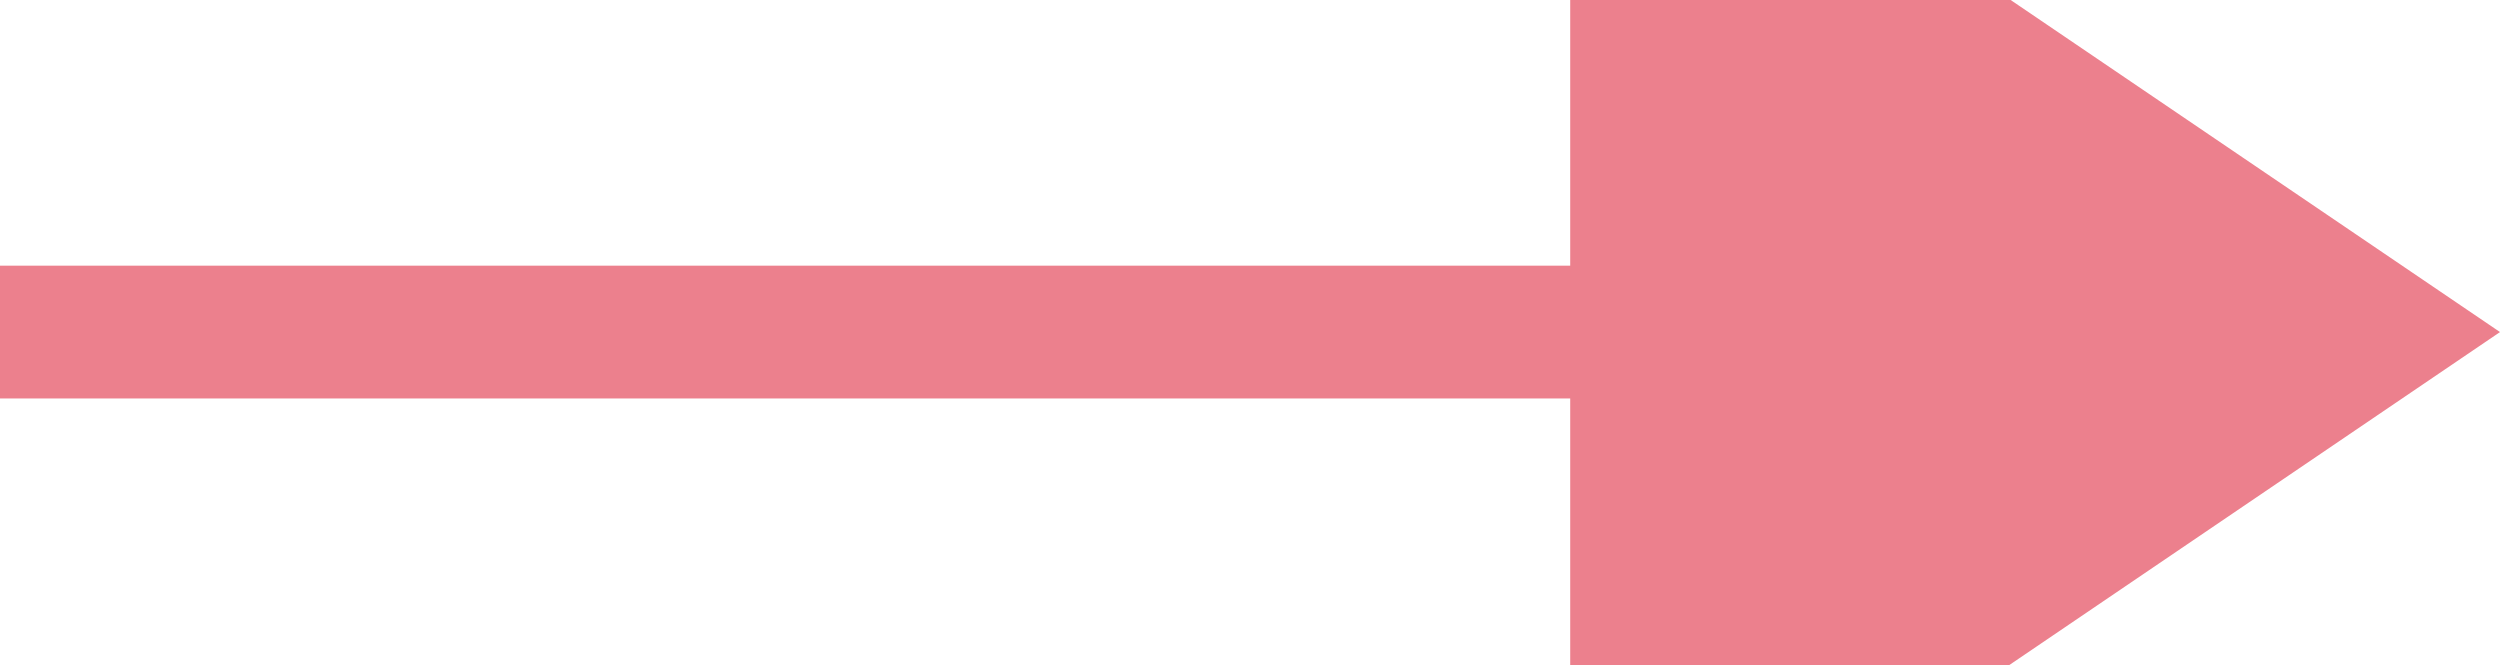
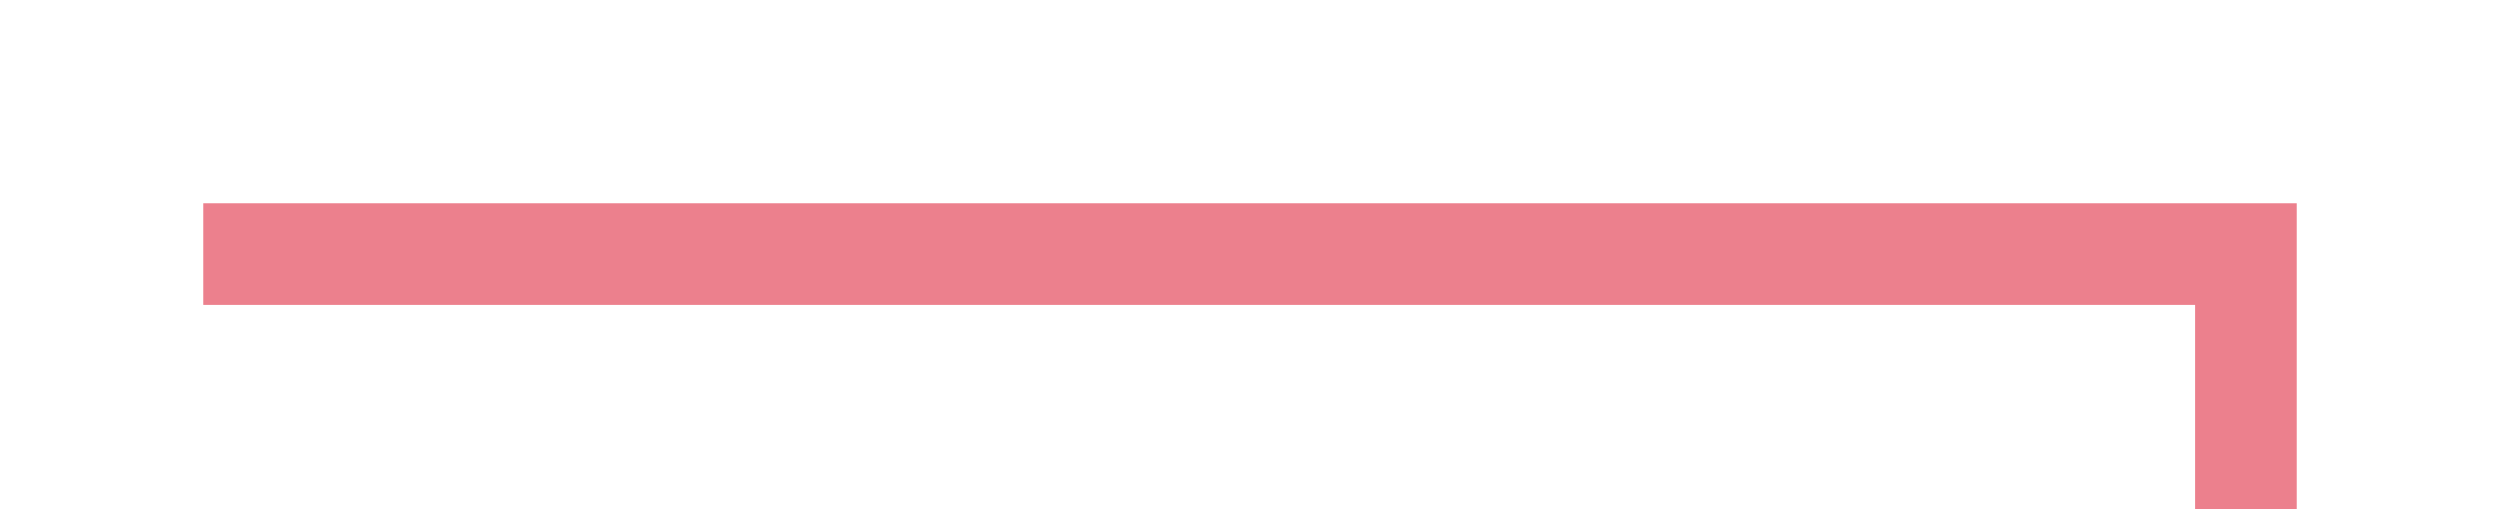
- <svg xmlns="http://www.w3.org/2000/svg" version="1.1" width="37.643px" height="10px" preserveAspectRatio="xMinYMid meet" viewBox="233.357 384  37.643 8">
-   <path d="M 238.357 307  L 238.357 307.548  A 3 3 0 0 1 217 310.548 A 3 3 0 0 1 214 313.548 L 214 388  L 259 388  " stroke-width="2" stroke="#ec808d" fill="none" />
-   <path d="M 257 397.5  L 271 388  L 257 378.5  L 257 397.5  Z " fill-rule="nonzero" fill="#ec808d" stroke="none" />
+ <svg xmlns="http://www.w3.org/2000/svg" version="1.1" width="49.197px" height="10px" preserveAspectRatio="xMinYMid meet" viewBox="277 319.082  49.197 8">
+   <path d="M 282 323  L 282 323.082  L 321.197 323.082  L 321.197 384  L 353 384  " stroke-width="2" stroke="#ec808d" fill="none" />
+   <path d="M 351 393.5  L 365 384  L 351 374.5  L 351 393.5  Z " fill-rule="nonzero" fill="#ec808d" stroke="none" />
</svg>
